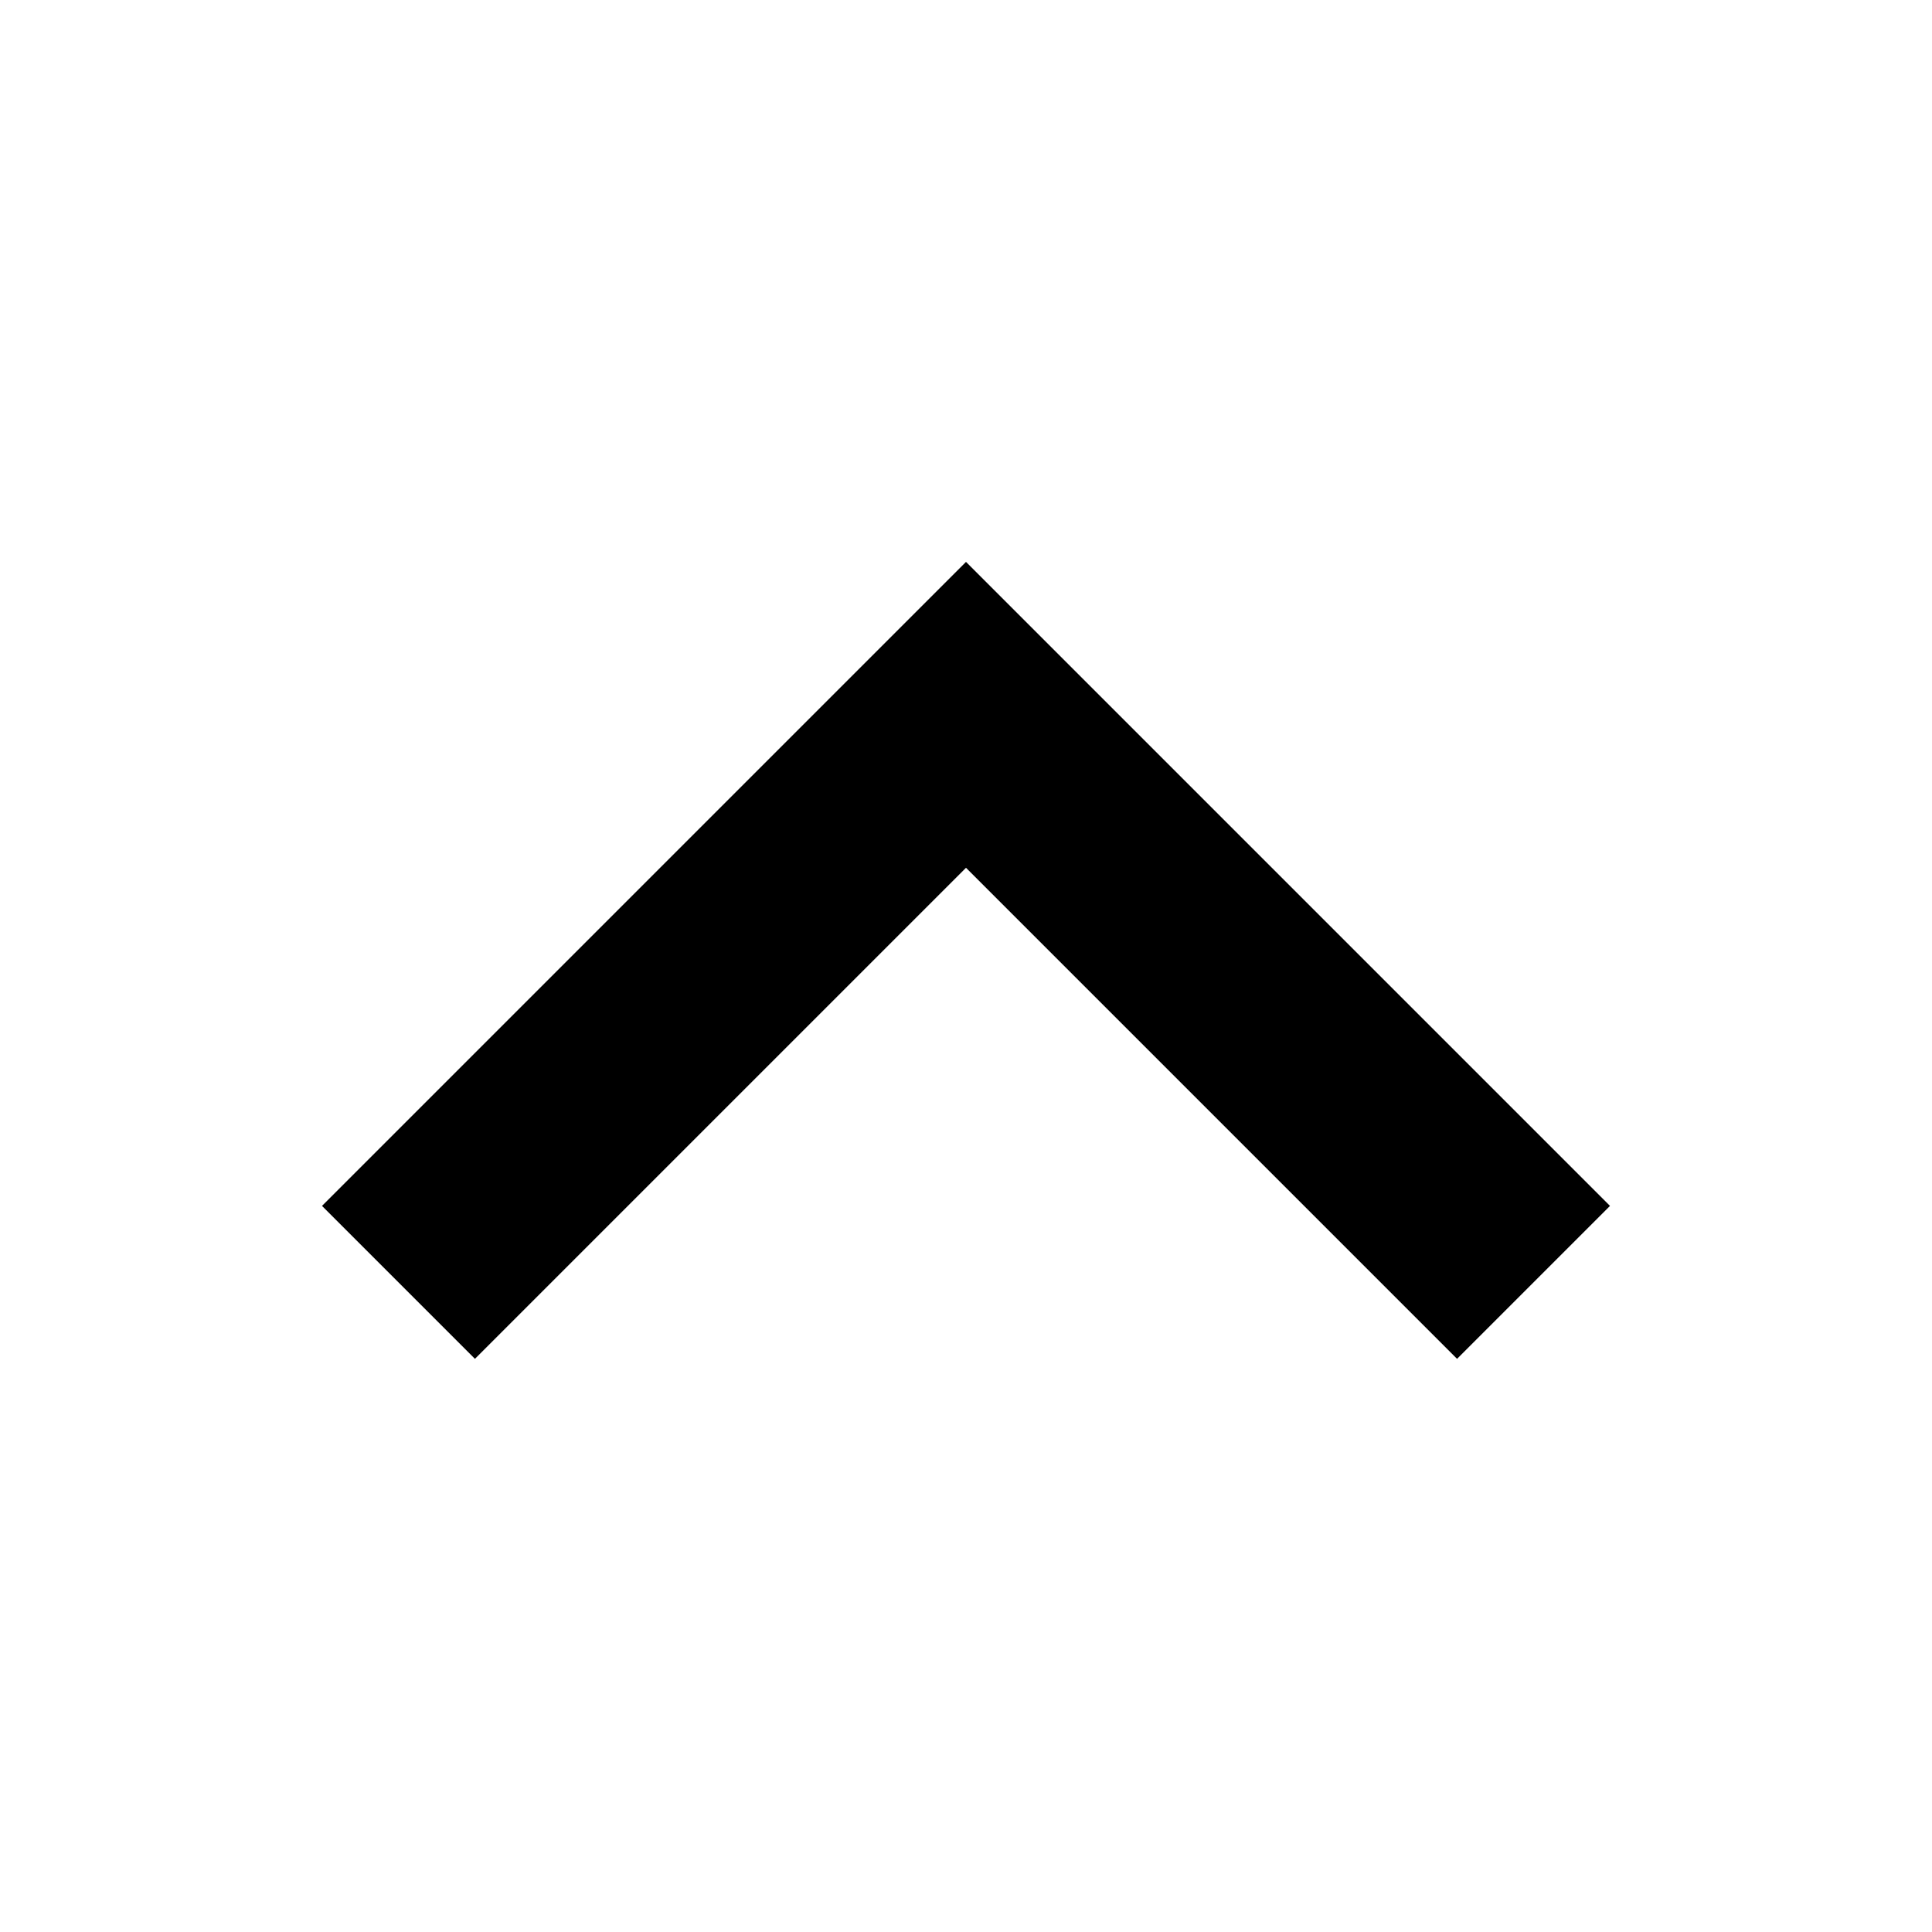
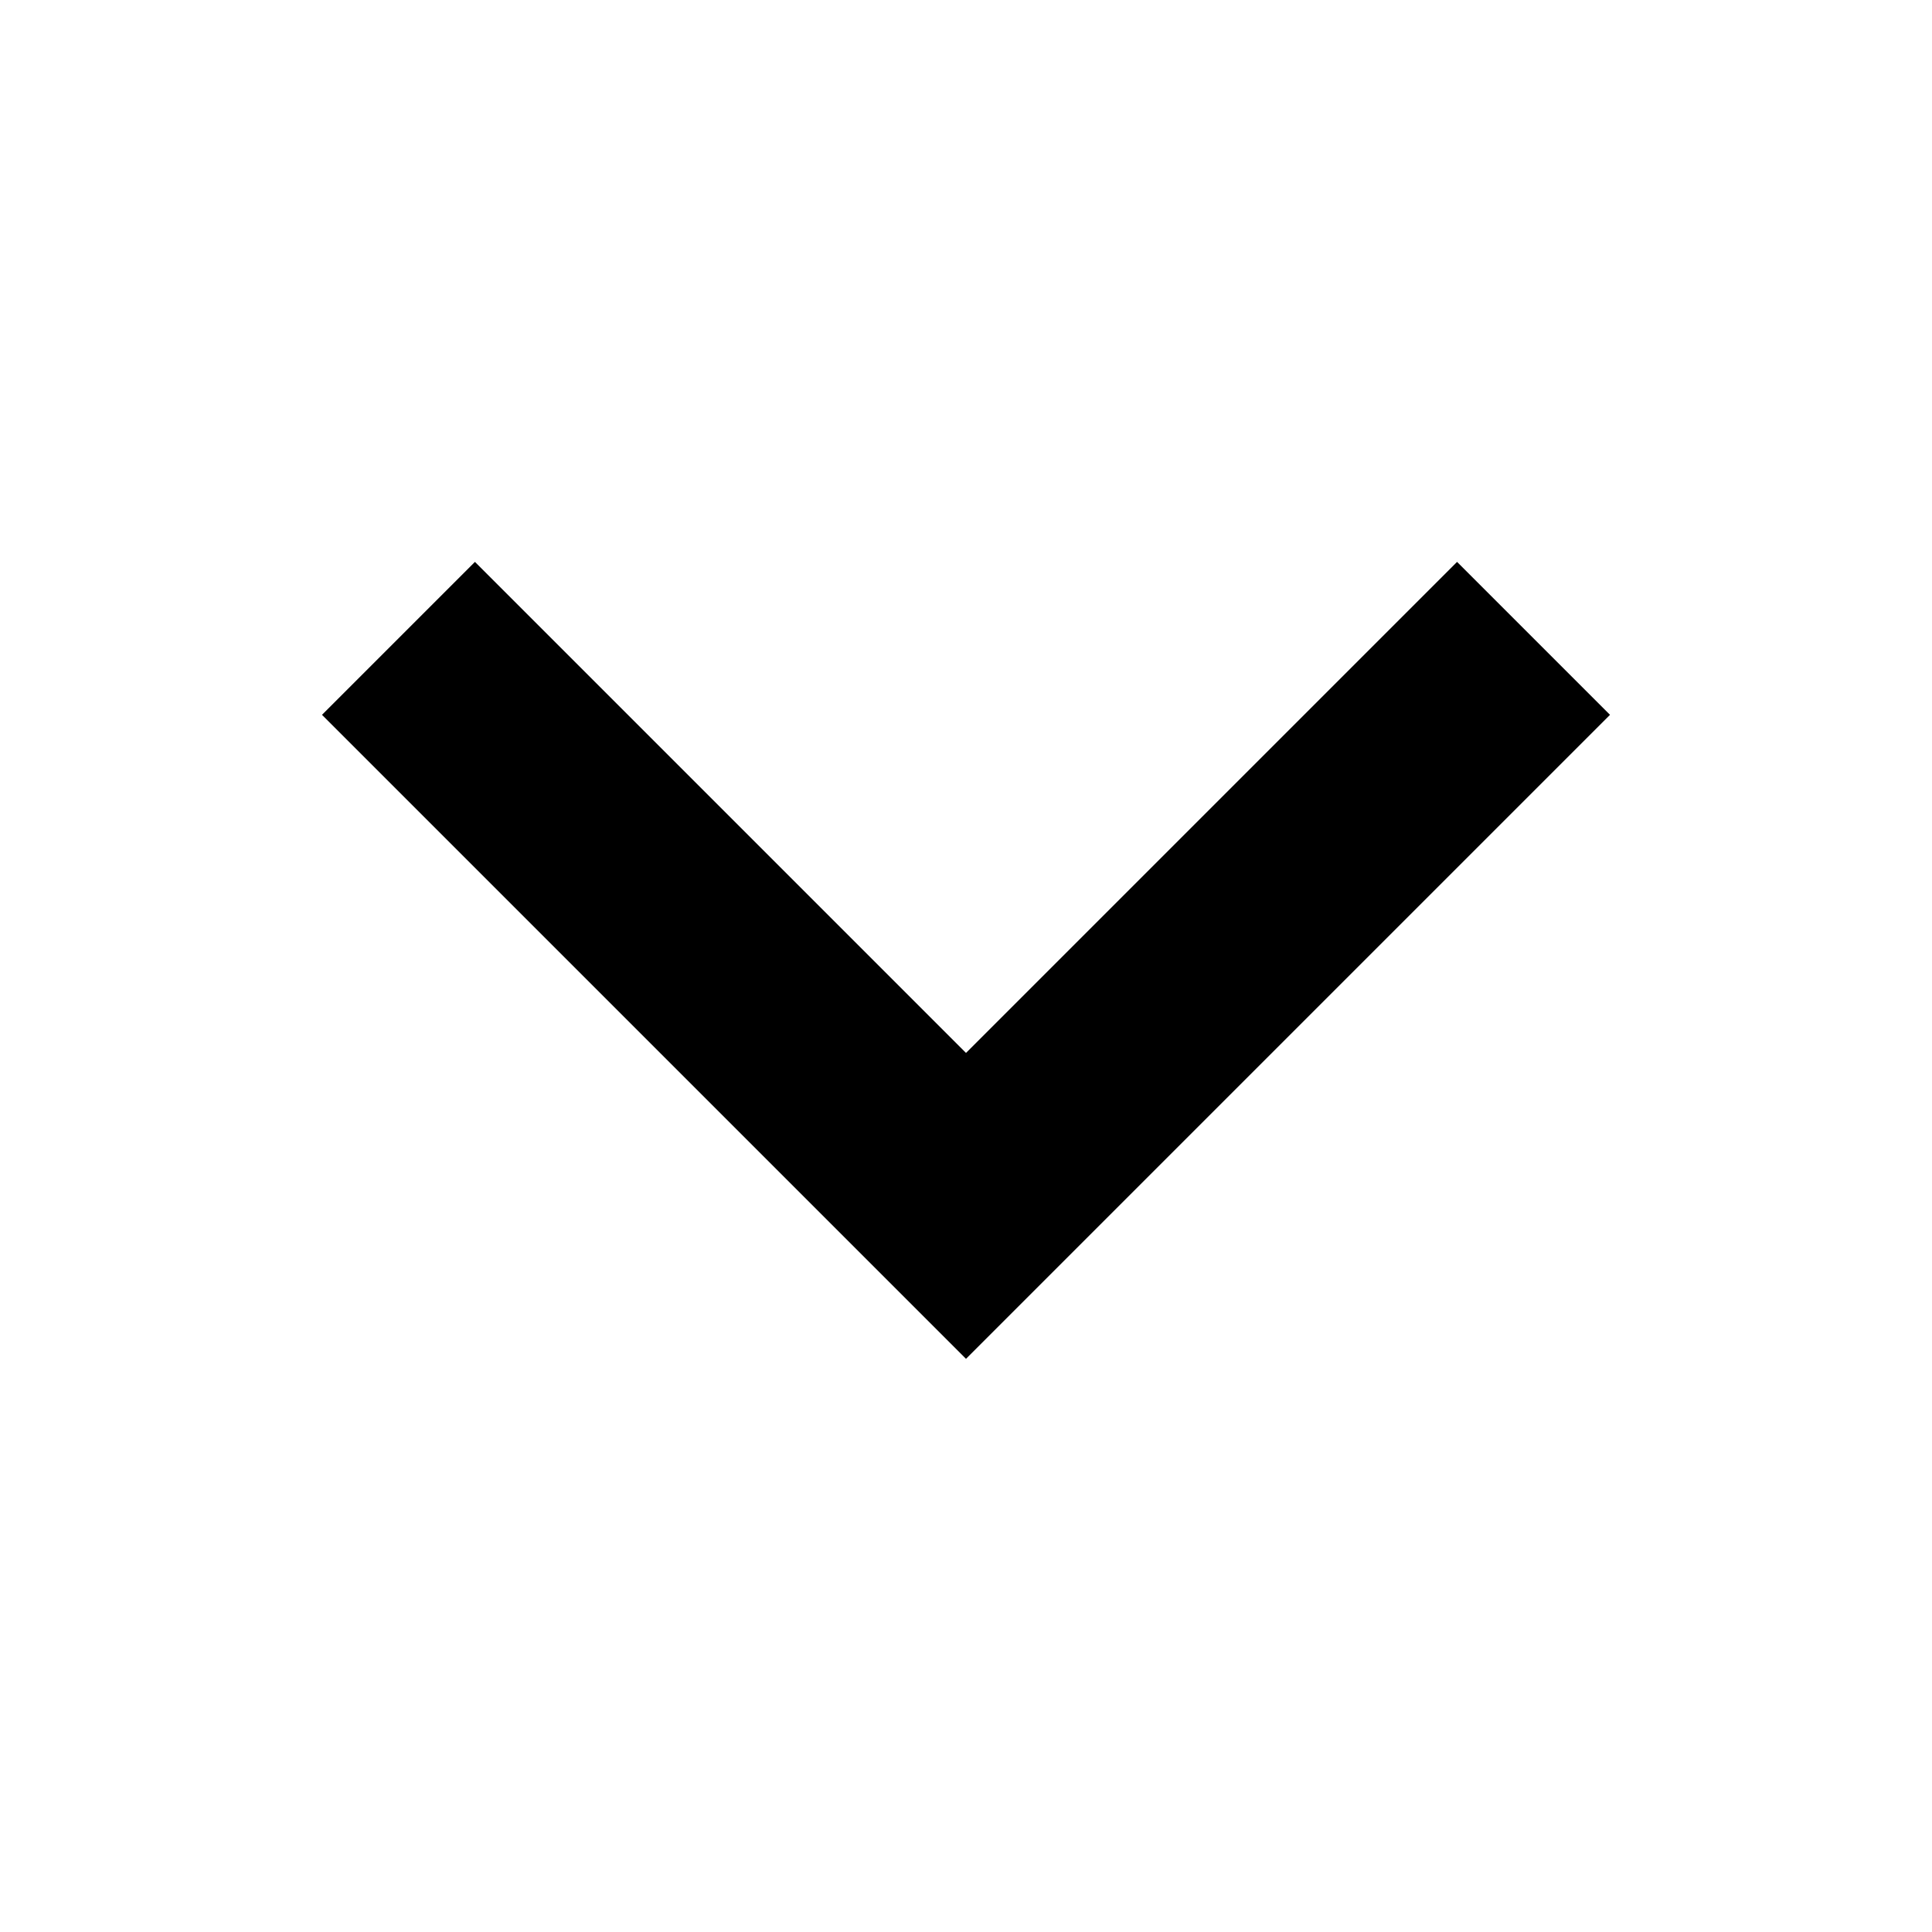
<svg xmlns="http://www.w3.org/2000/svg" version="1.1" id="Layer_1" x="0px" y="0px" viewBox="0 0 24 24" style="enable-background:new 0 0 24 24;" xml:space="preserve">
  <g transform="rotate(180 12 11.94)">
-     <path id="a" d="M18.1,7L12,13.1L5.9,7L4,8.9l8,8l8-8L18.1,7z" />
+     <path id="a" d="M5.9,16.9l6.1-6.1l6.1,6.1L20,15l-8-8l-8,8L5.9,16.9z" />
  </g>
</svg>
